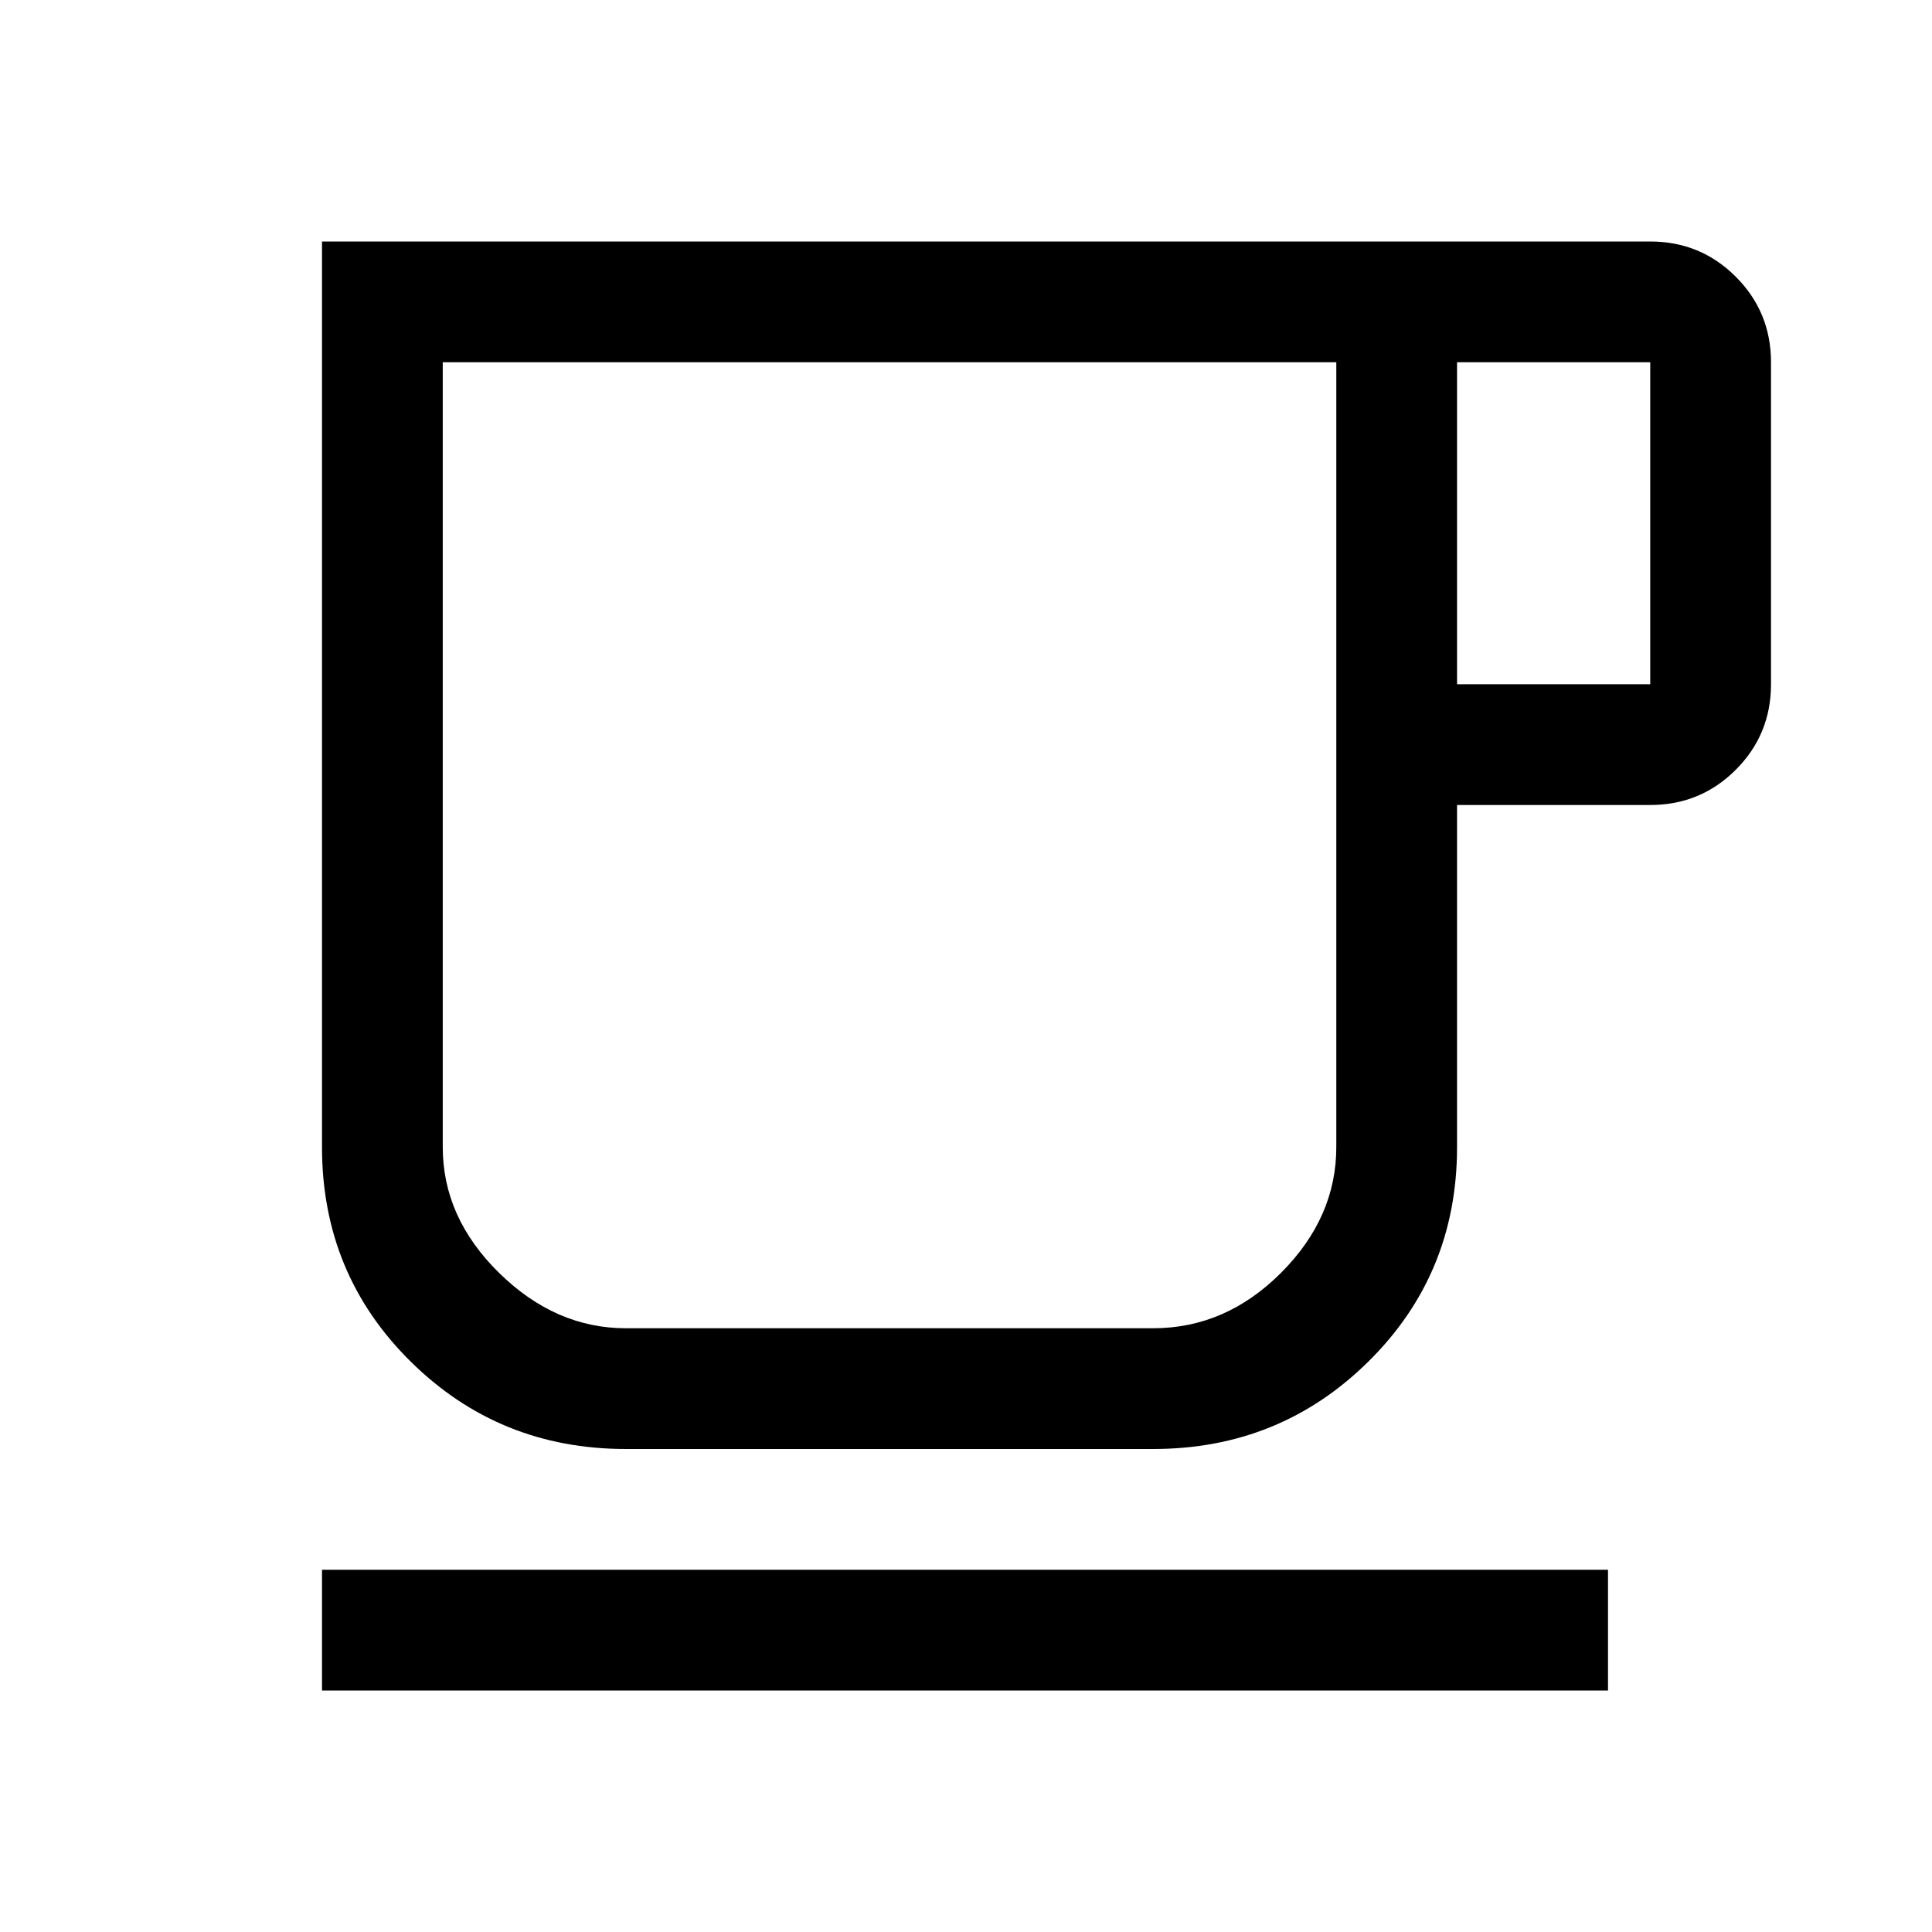
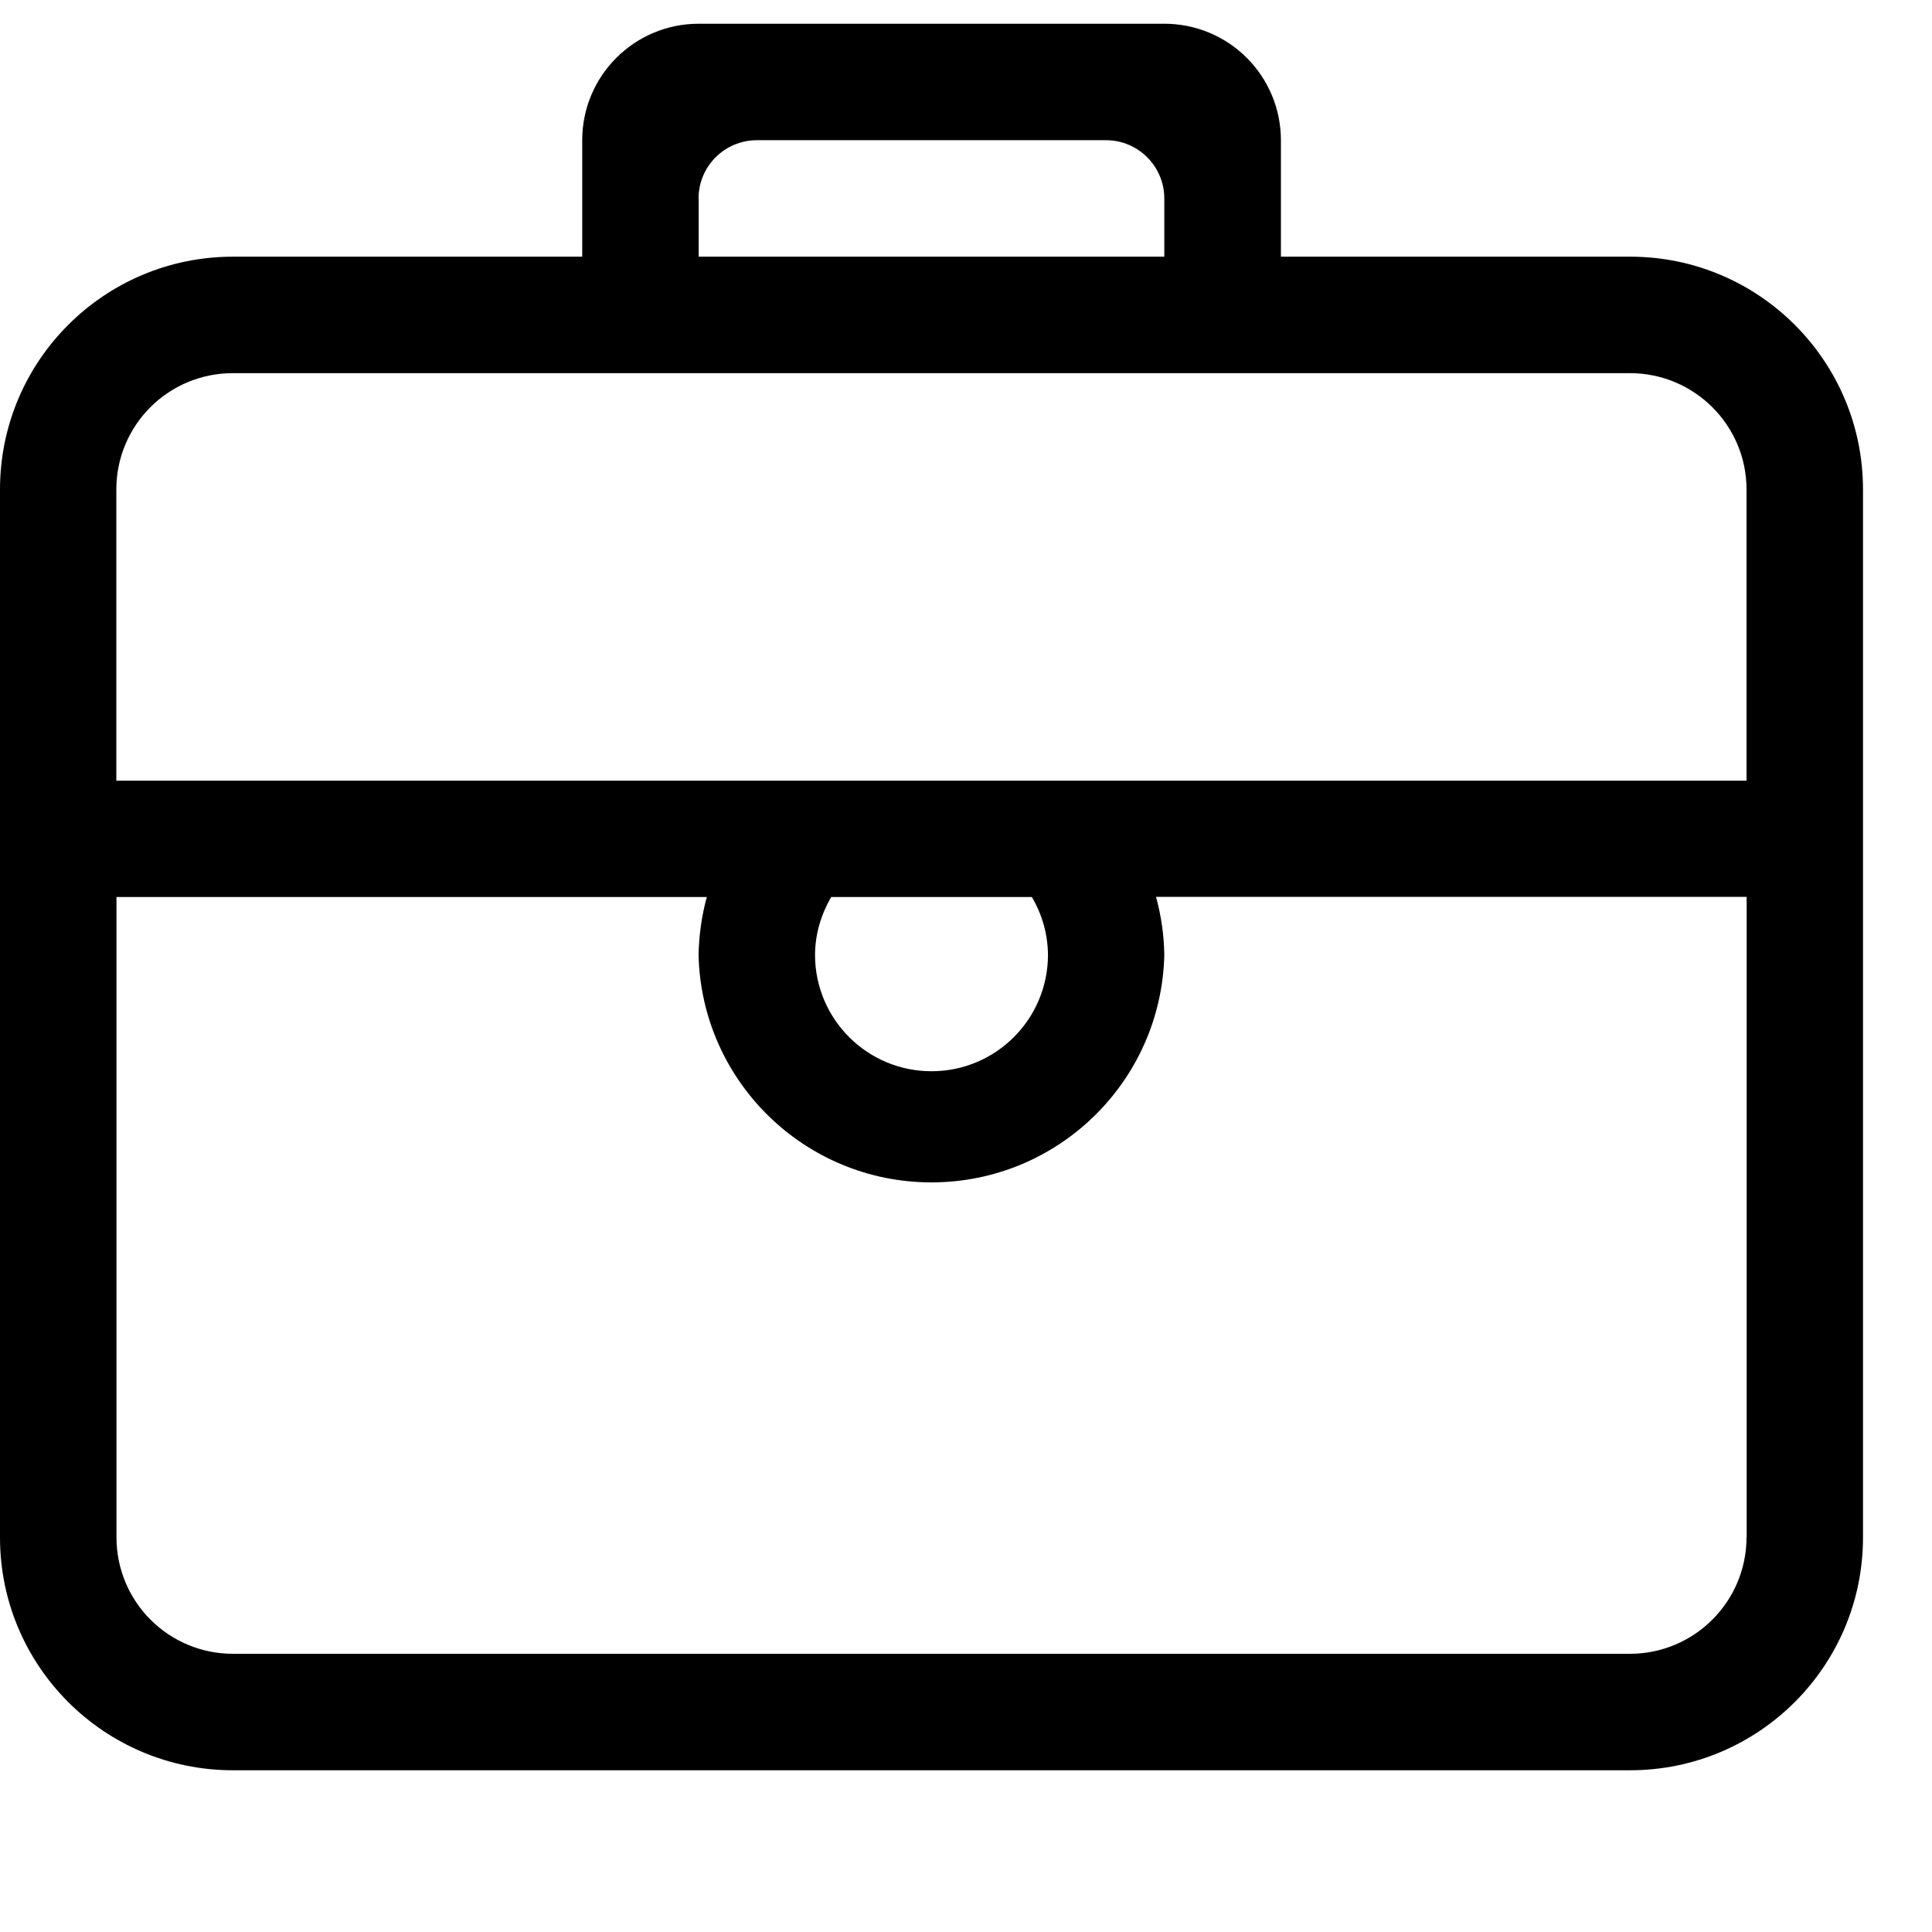
- <svg xmlns="http://www.w3.org/2000/svg" width="60" height="60" viewBox="0 0 60 60" fill="none">
-   <path d="M10 52.5V48.75H49.938V52.5H10ZM19.438 45C16.812 45 14.583 44.094 12.75 42.281C10.917 40.469 10 38.25 10 35.625V7.5H51.25C52.292 7.5 53.177 7.865 53.906 8.594C54.635 9.323 55 10.208 55 11.25V21.25C55 22.292 54.635 23.177 53.906 23.906C53.177 24.635 52.292 25 51.25 25H45.25V35.625C45.25 38.25 44.333 40.469 42.5 42.281C40.667 44.094 38.438 45 35.812 45H19.438ZM19.438 41.25H35.812C37.312 41.25 38.635 40.677 39.781 39.531C40.927 38.385 41.5 37.083 41.5 35.625V11.25H13.75V35.625C13.75 37.083 14.333 38.385 15.5 39.531C16.667 40.677 17.979 41.25 19.438 41.25ZM45.25 21.25H51.25V11.25H45.25V21.25Z" fill="black" />
+ <svg xmlns="http://www.w3.org/2000/svg" class="svg-icon" style="width: 1em;height: 1em;vertical-align: middle;fill: currentColor;overflow: hidden;" viewBox="0 0 1024 1024" version="1.1">
+   <path d="M863.963 136.046h-185.051v-61.733a61.733 61.733 0 0 0-61.806-61.733H370.322a61.733 61.733 0 0 0-61.733 61.733v61.733H123.465C55.296 136.046 0 191.269 0 259.438v555.447c0 68.169 55.296 123.392 123.465 123.392h740.498c68.169 0 123.465-55.223 123.465-123.392V259.438a123.392 123.392 0 0 0-123.465-123.392z m-493.714-30.866c0-17.042 13.824-30.866 30.939-30.866h185.051c17.042 0 30.866 13.897 30.866 30.866v30.866H370.322v-30.866z m555.447 709.705a61.806 61.806 0 0 1-61.806 61.659H123.465a61.659 61.659 0 0 1-61.733-61.659V475.429h312.905c-2.779 10.021-4.169 20.407-4.389 30.793a123.465 123.465 0 0 0 246.857 0 122.88 122.88 0 0 0-4.389-30.866h313.051v339.383h-0.073z m-493.714-308.59c0-11.264 3.291-21.723 8.558-30.866h106.35a60.928 60.928 0 0 1 8.558 30.866 61.733 61.733 0 0 1-123.465 0z m493.714-92.526H61.659v-154.331c0-34.085 27.575-61.659 61.733-61.659h740.498c34.085 0 61.806 27.575 61.806 61.659v154.331z" fill="#000000" />
</svg>
